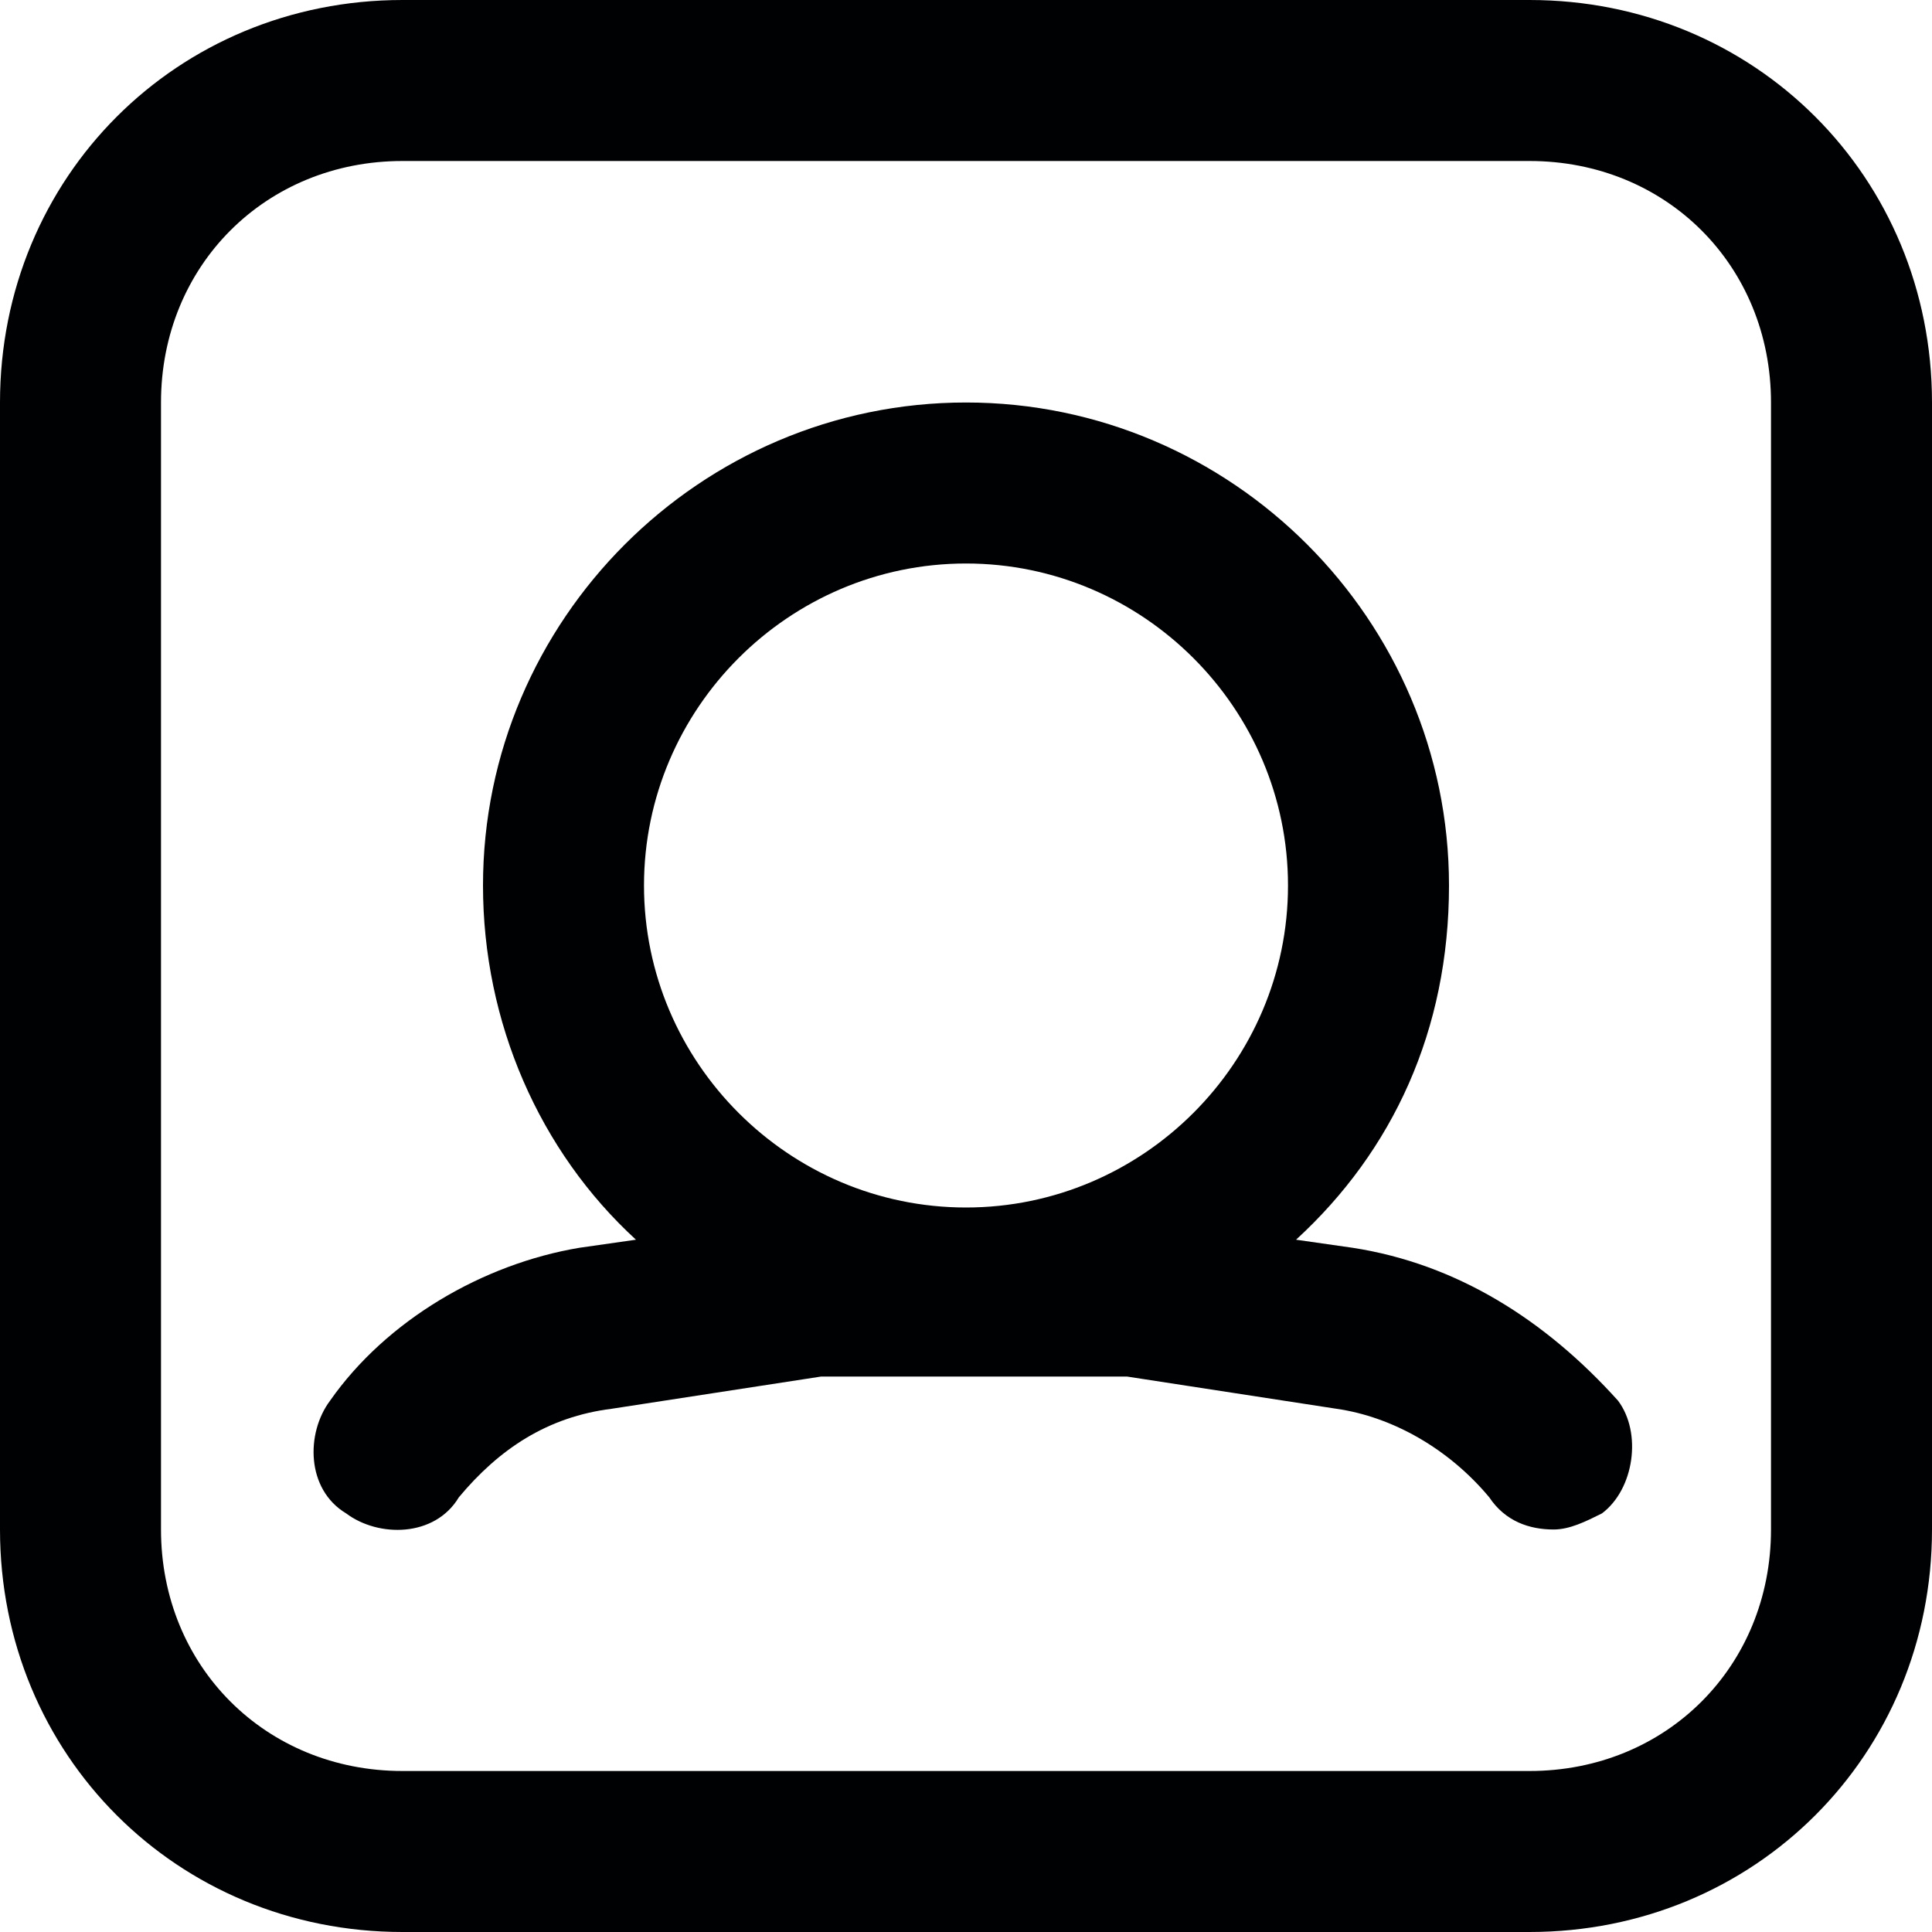
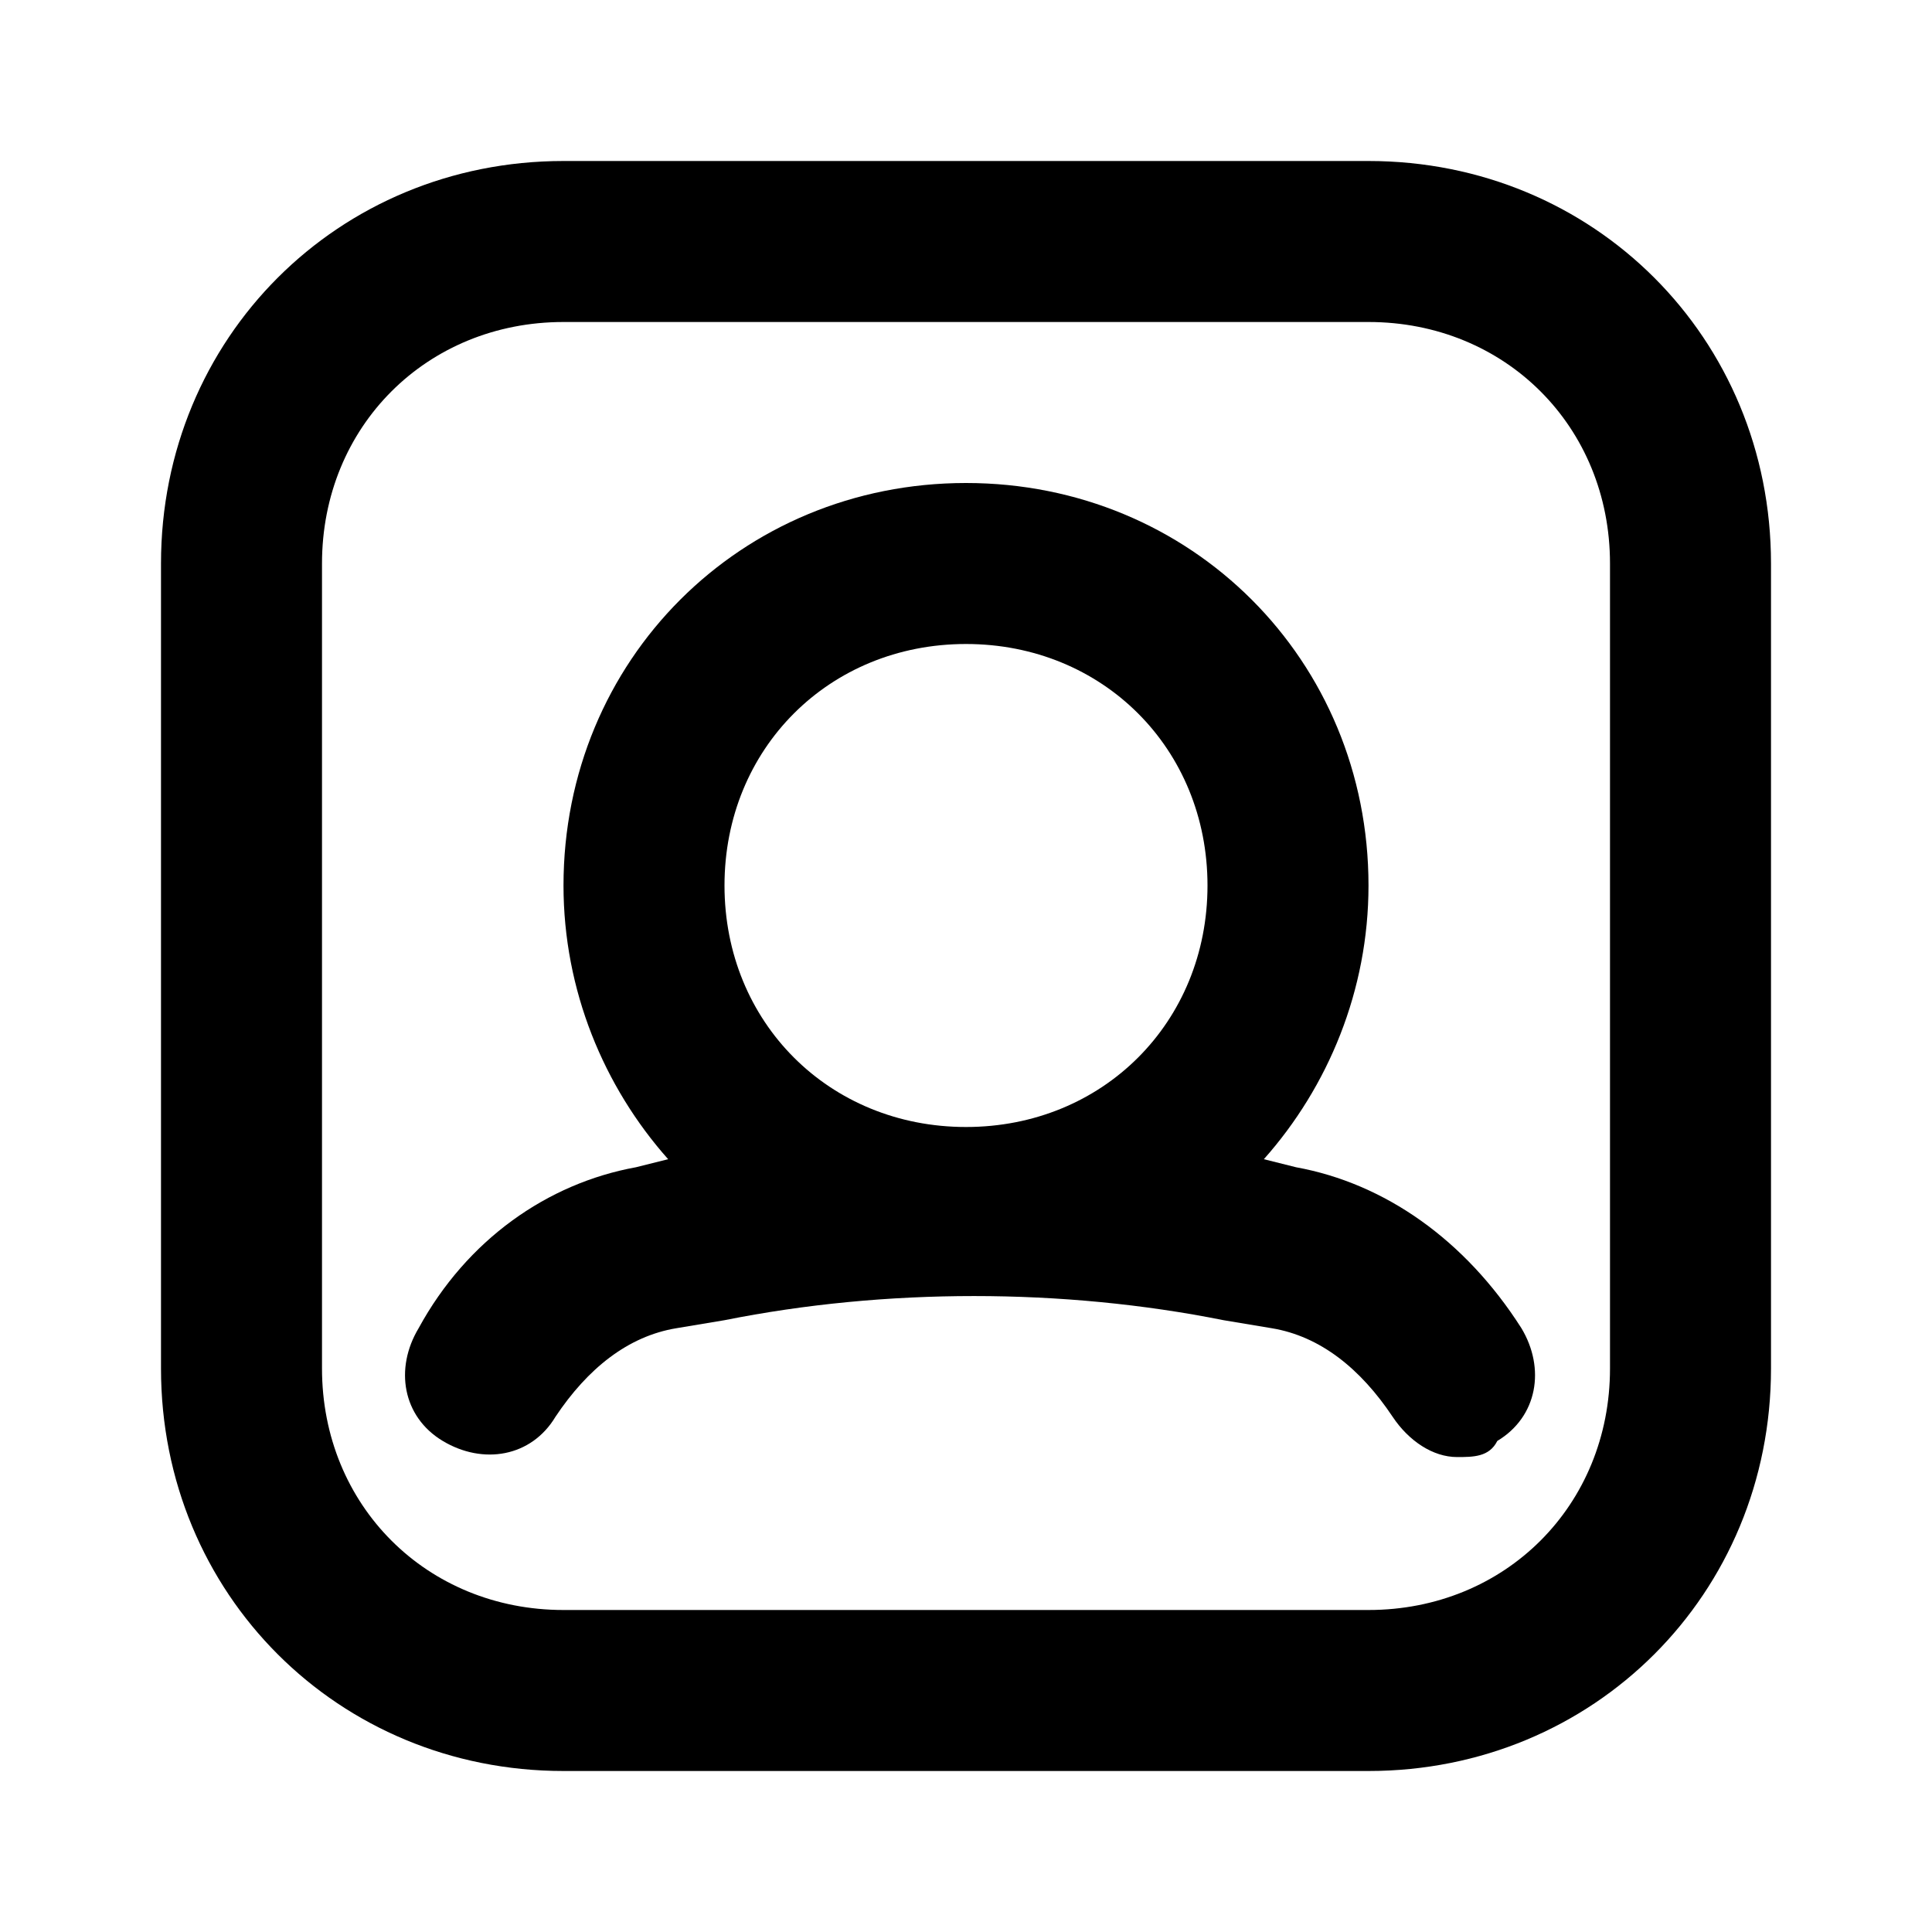
<svg xmlns="http://www.w3.org/2000/svg" version="1.1" id="Layer_1" x="0px" y="0px" viewBox="0 0 24 24" style="enable-background:new 0 0 24 24;" xml:space="preserve">
  <style type="text/css">
	.st0{fill:#A5B2BD;}
	.st1{fill:#3197D6;}
- 	.st2{fill:none;stroke:#727F8E;stroke-width:2;stroke-linecap:round;stroke-linejoin:round;stroke-miterlimit:10;}
- 	.st3{fill:#000102;}
- 	.st4{fill:#727F8E;}
- 	.st5{fill:none;stroke:#727F8E;stroke-width:2;stroke-linejoin:round;stroke-miterlimit:10;}
+ 	.st2{fill:#010101;}
</style>
  <g>
-     <path class="st3" d="M19,0H5C2.2,0,0,2.2,0,5v14c0,2.8,2.2,5,5,5h14c2.8,0,5-2.2,5-5V5C24,2.2,21.8,0,19,0z M22,19c0,1.7-1.3,3-3,3   H5c-1.7,0-3-1.3-3-3V5c0-1.7,1.3-3,3-3h14c1.7,0,3,1.3,3,3V19z" />
-     <path class="st3" d="M16.8,15.5l-0.7-0.1c1.2-1.1,1.9-2.6,1.9-4.4c0-3.3-2.7-6-6-6s-6,2.7-6,6c0,1.7,0.7,3.3,1.9,4.4l-0.7,0.1   c-1.2,0.2-2.4,0.9-3.1,1.9c-0.3,0.4-0.3,1.1,0.2,1.4c0.4,0.3,1.1,0.3,1.4-0.2c0.5-0.6,1.1-1,1.9-1.1l2.6-0.4h3.8l2.6,0.4   c0.7,0.1,1.4,0.5,1.9,1.1c0.2,0.3,0.5,0.4,0.8,0.4c0.2,0,0.4-0.1,0.6-0.2c0.4-0.3,0.5-1,0.2-1.4C19.2,16.4,18.1,15.7,16.8,15.5z    M12,7c2.2,0,4,1.8,4,4s-1.8,4-4,4s-4-1.8-4-4S9.8,7,12,7z" />
+     <path d="M17,2H7C4.2,2,2,4.2,2,7v10c0,2.8,2.2,5,5,5h10c2.8,0,5-2.2,5-5V7C22,4.2,19.8,2,17,2z M20,17c0,1.7-1.3,3-3,3H7   c-1.7,0-3-1.3-3-3V7c0-1.7,1.3-3,3-3h10c1.7,0,3,1.3,3,3V17z" />
+     <path d="M16.1,14.5l-0.4-0.1c0.8-0.9,1.3-2.1,1.3-3.4c0-2.8-2.2-5-5-5s-5,2.2-5,5c0,1.3,0.5,2.5,1.3,3.4l-0.4,0.1   c-1.1,0.2-2.1,0.9-2.7,2c-0.3,0.5-0.2,1.1,0.3,1.4c0.5,0.3,1.1,0.2,1.4-0.3c0.4-0.6,0.9-1,1.5-1.1l0.6-0.1c2-0.4,4.2-0.4,6.2,0   l0.6,0.1c0.6,0.1,1.1,0.5,1.5,1.1c0.2,0.3,0.5,0.5,0.8,0.5c0.2,0,0.4,0,0.5-0.2c0.5-0.3,0.6-0.9,0.3-1.4   C18.2,15.4,17.2,14.7,16.1,14.5z M12,14c-1.7,0-3-1.3-3-3s1.3-3,3-3s3,1.3,3,3S13.7,14,12,14z" />
  </g>
</svg>
